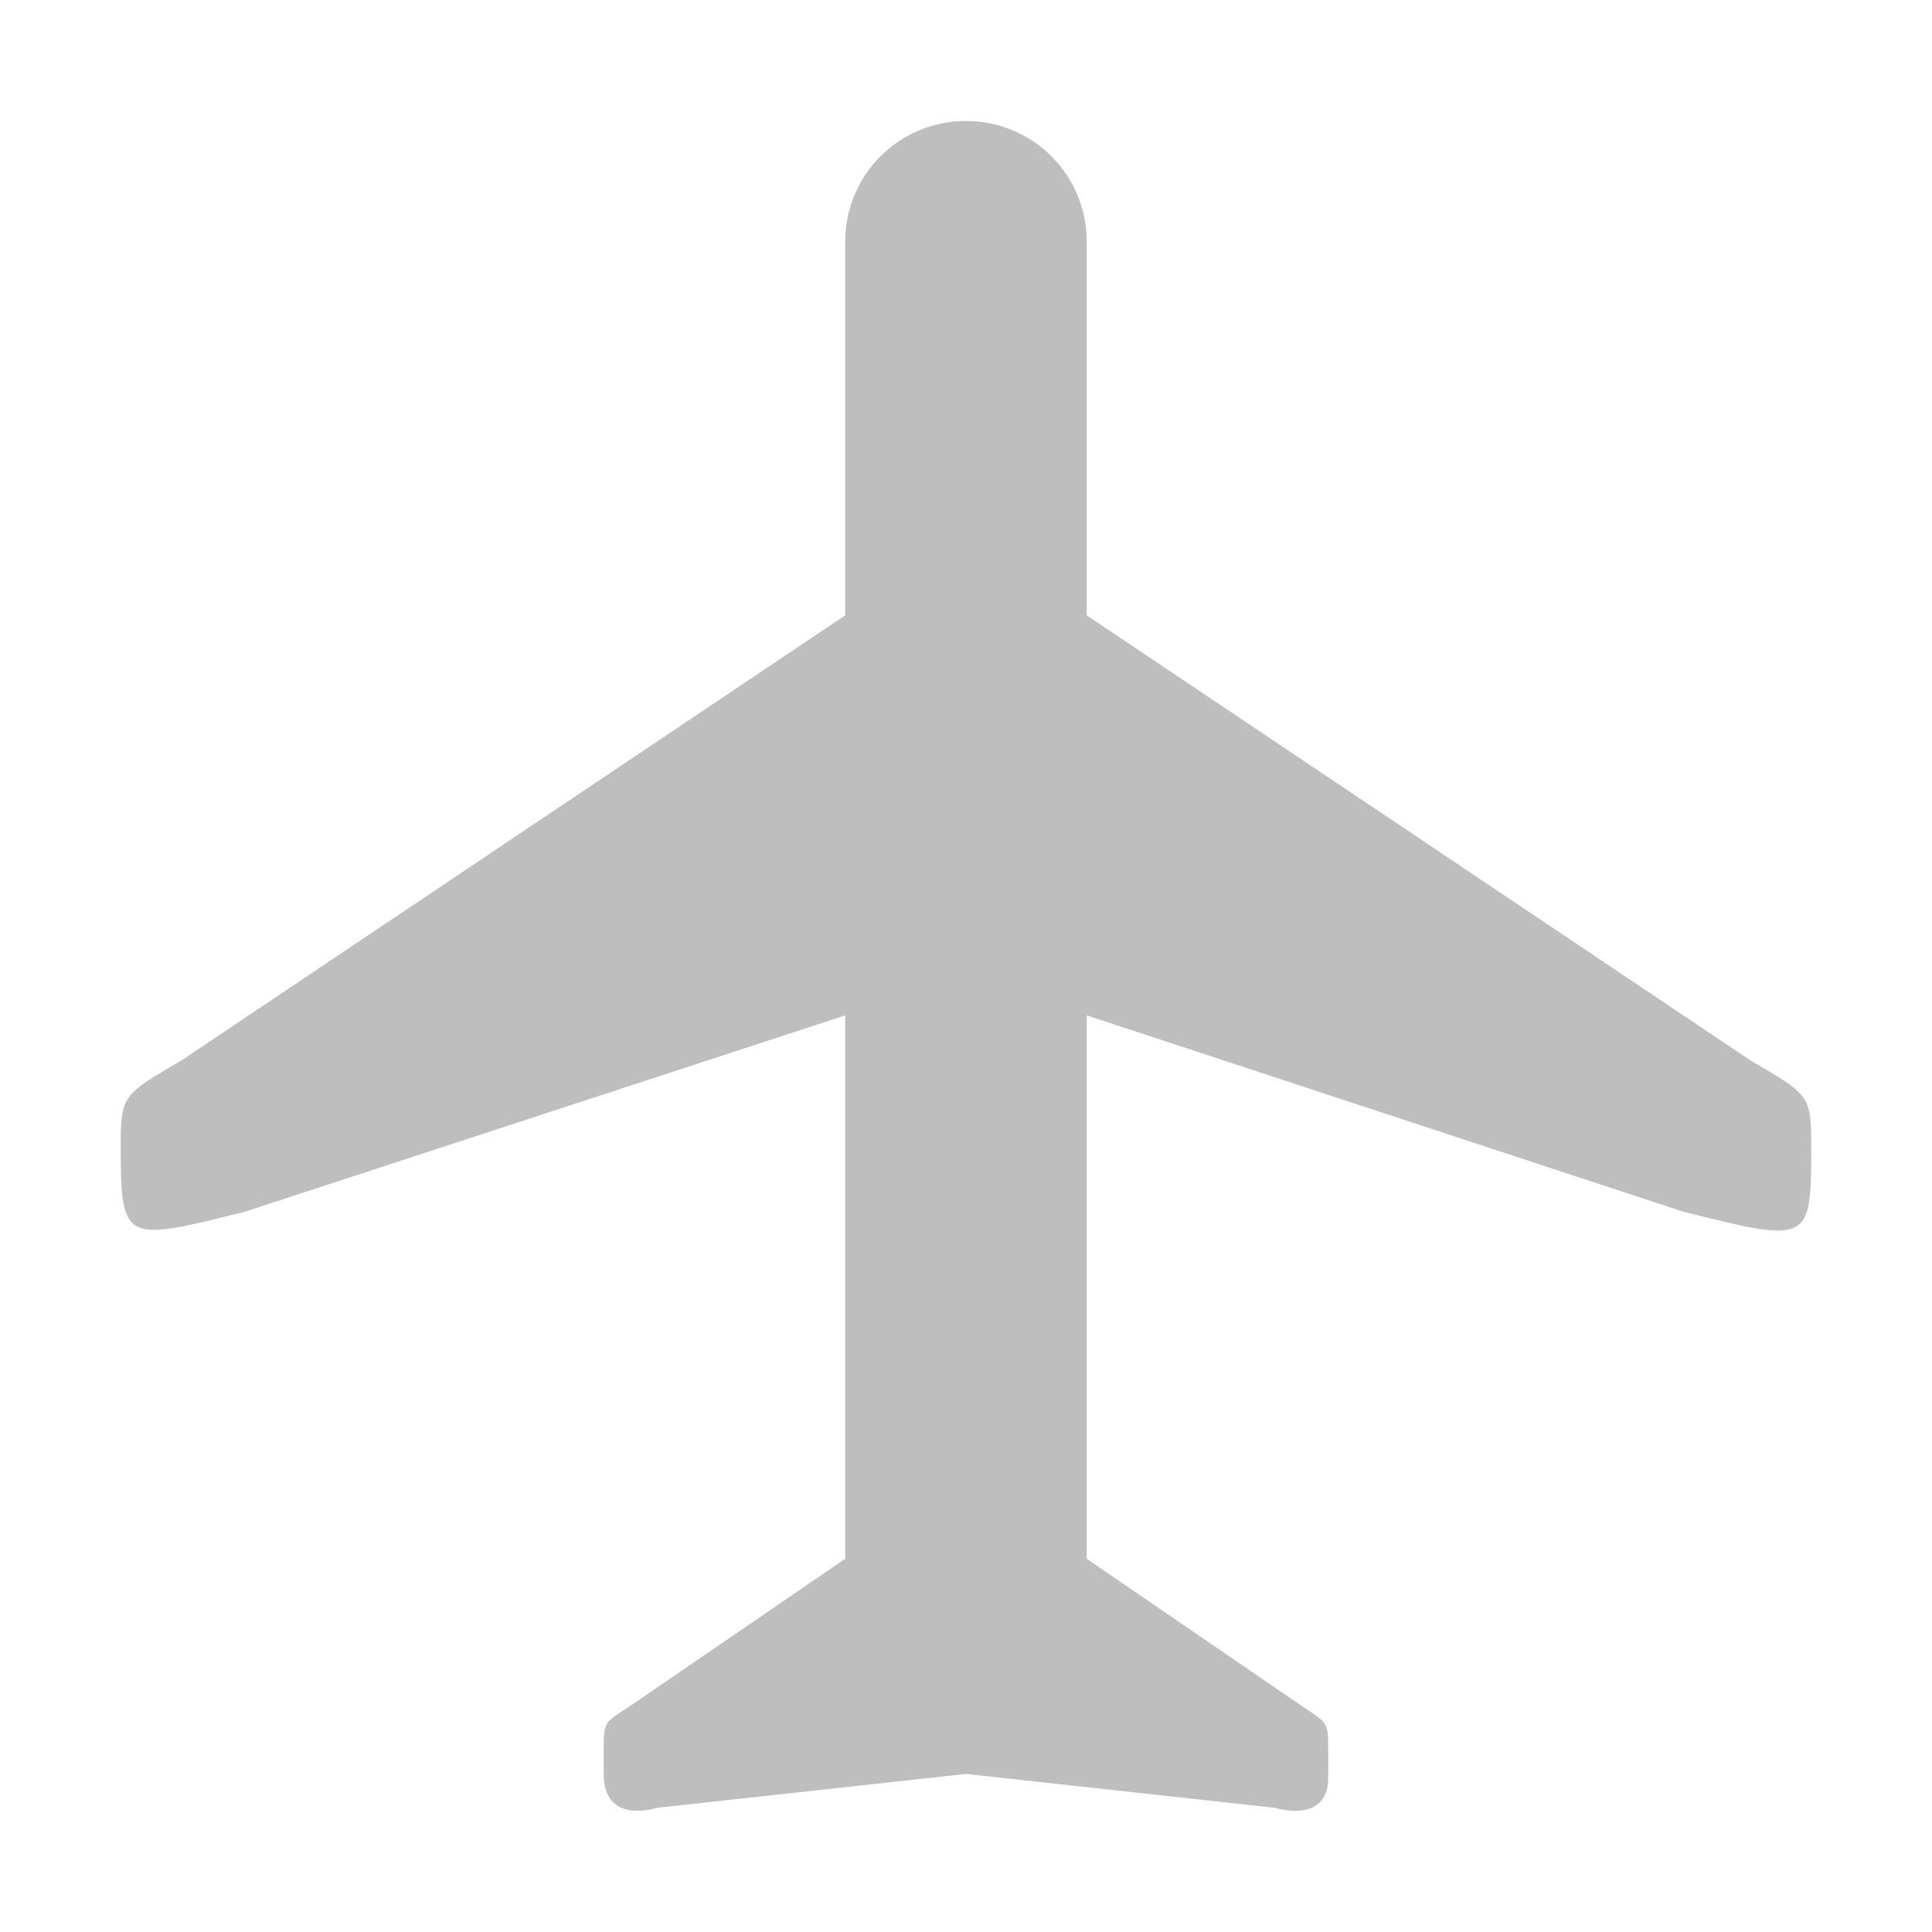
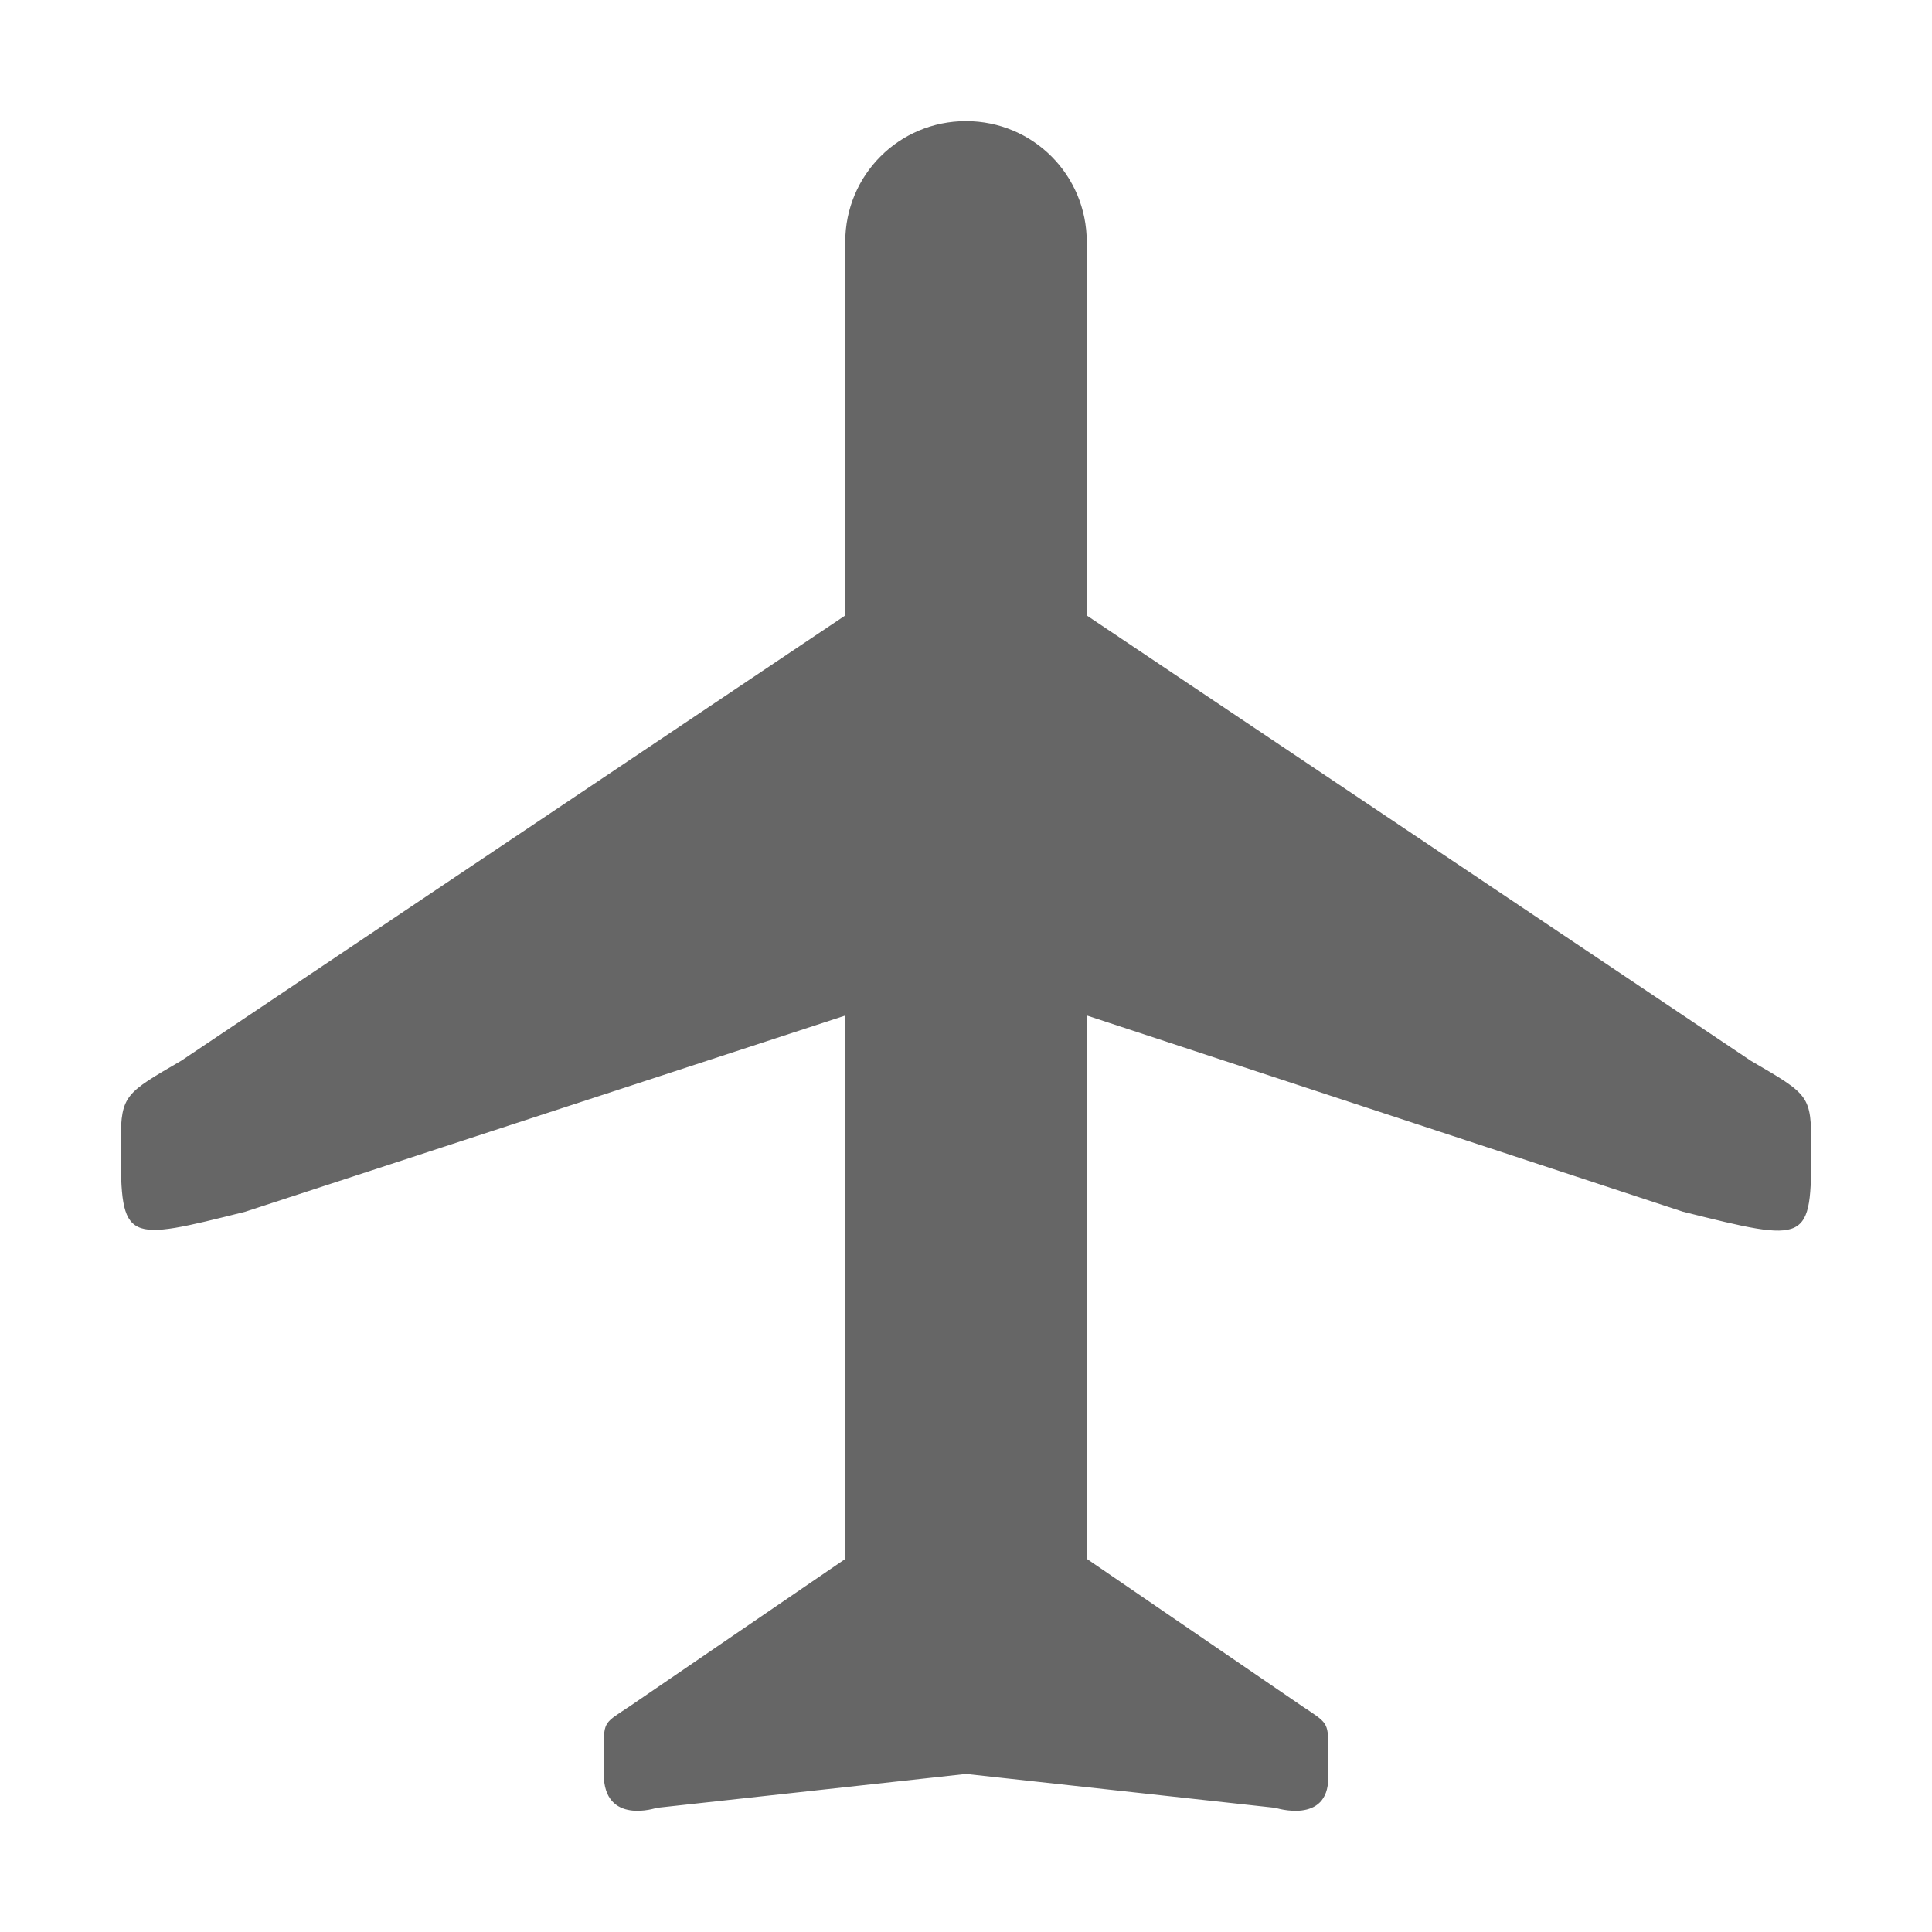
- <svg xmlns="http://www.w3.org/2000/svg" height="16" id="svg7384" version="1.1" width="16">
-   <defs id="defs7386">
-     <filter color-interpolation-filters="sRGB" id="filter7554">
-       <feBlend id="feBlend7556" in2="BackgroundImage" mode="darken" />
-     </filter>
-     <filter color-interpolation-filters="sRGB" id="filter7554-7">
-       <feBlend id="feBlend7556-6" in2="BackgroundImage" mode="darken" />
-     </filter>
-   </defs>
-   <g id="layer9" label="status" style="display:inline" transform="translate(-393.0002,443)">
-     <path d="m 394,-433.497 c 9.7e-4,0.794 0.033,0.781 1.031,0.531 l 4.969,-1.625 0,4.5 -1.781,1.219 c -0.209,0.139 -0.219,0.123 -0.219,0.344 l 0,0.219 c 0,0.428 0.438,0.281 0.438,0.281 l 2.562,-0.281 2.562,0.281 c 0,0 0.437,0.14 0.438,-0.25 l 0,-0.25 c 0,-0.212 -0.009,-0.204 -0.219,-0.344 l -1.781,-1.219 0,-4.5 4.938,1.625 c 1.047,0.262 1.063,0.265 1.062,-0.531 0,-0.432 -0.012,-0.434 -0.5,-0.719 l -5.5,-3.688 0,-3.094 c 0,-0.554 -0.446,-1 -1,-1 -0.554,0 -1,0.446 -1,1 l 0,3.094 -5.5,3.688 c -0.457,0.267 -0.498,0.283 -0.5,0.656 l 0,0.062 z" id="path6273" style="fill:#bebebe;fill-opacity:1;stroke:none" />
+ <svg xmlns="http://www.w3.org/2000/svg" height="16" width="16" id="svg2" version="1.1">
+   <defs id="defs10" />
+   <g transform="translate(-473 349)" id="g4">
+     <path d="M474-339.497c.001.794.034.781 1.031.532l4.97-1.625v4.5l-1.782 1.218c-.209.14-.219.123-.219.344v.219c0 .428.438.281.438.281l2.562-.281 2.563.281s.437.14.437-.25v-.25c0-.211-.009-.204-.219-.344l-1.78-1.218v-4.5l4.937 1.625c1.047.261 1.062.264 1.062-.532 0-.432-.011-.433-.5-.718l-5.5-3.688v-3.094c0-.554-.446-1-1-1s-1 .446-1 1v3.094l-5.5 3.688c-.457.266-.498.283-.5.656z" fill="#666" id="path6" />
  </g>
-   <g id="layer10" style="display:inline" transform="translate(-393.0002,443)" />
-   <g id="layer13" style="display:inline" transform="translate(-393.0002,443)" />
-   <g id="layer14" transform="translate(-393.0002,443)" />
-   <g id="layer15" style="display:inline" transform="translate(-393.0002,443)" />
-   <g id="g71291" style="display:inline" transform="translate(-393.0002,443)" />
-   <g id="layer12" style="display:inline" transform="translate(-393.0002,443)" />
</svg>
